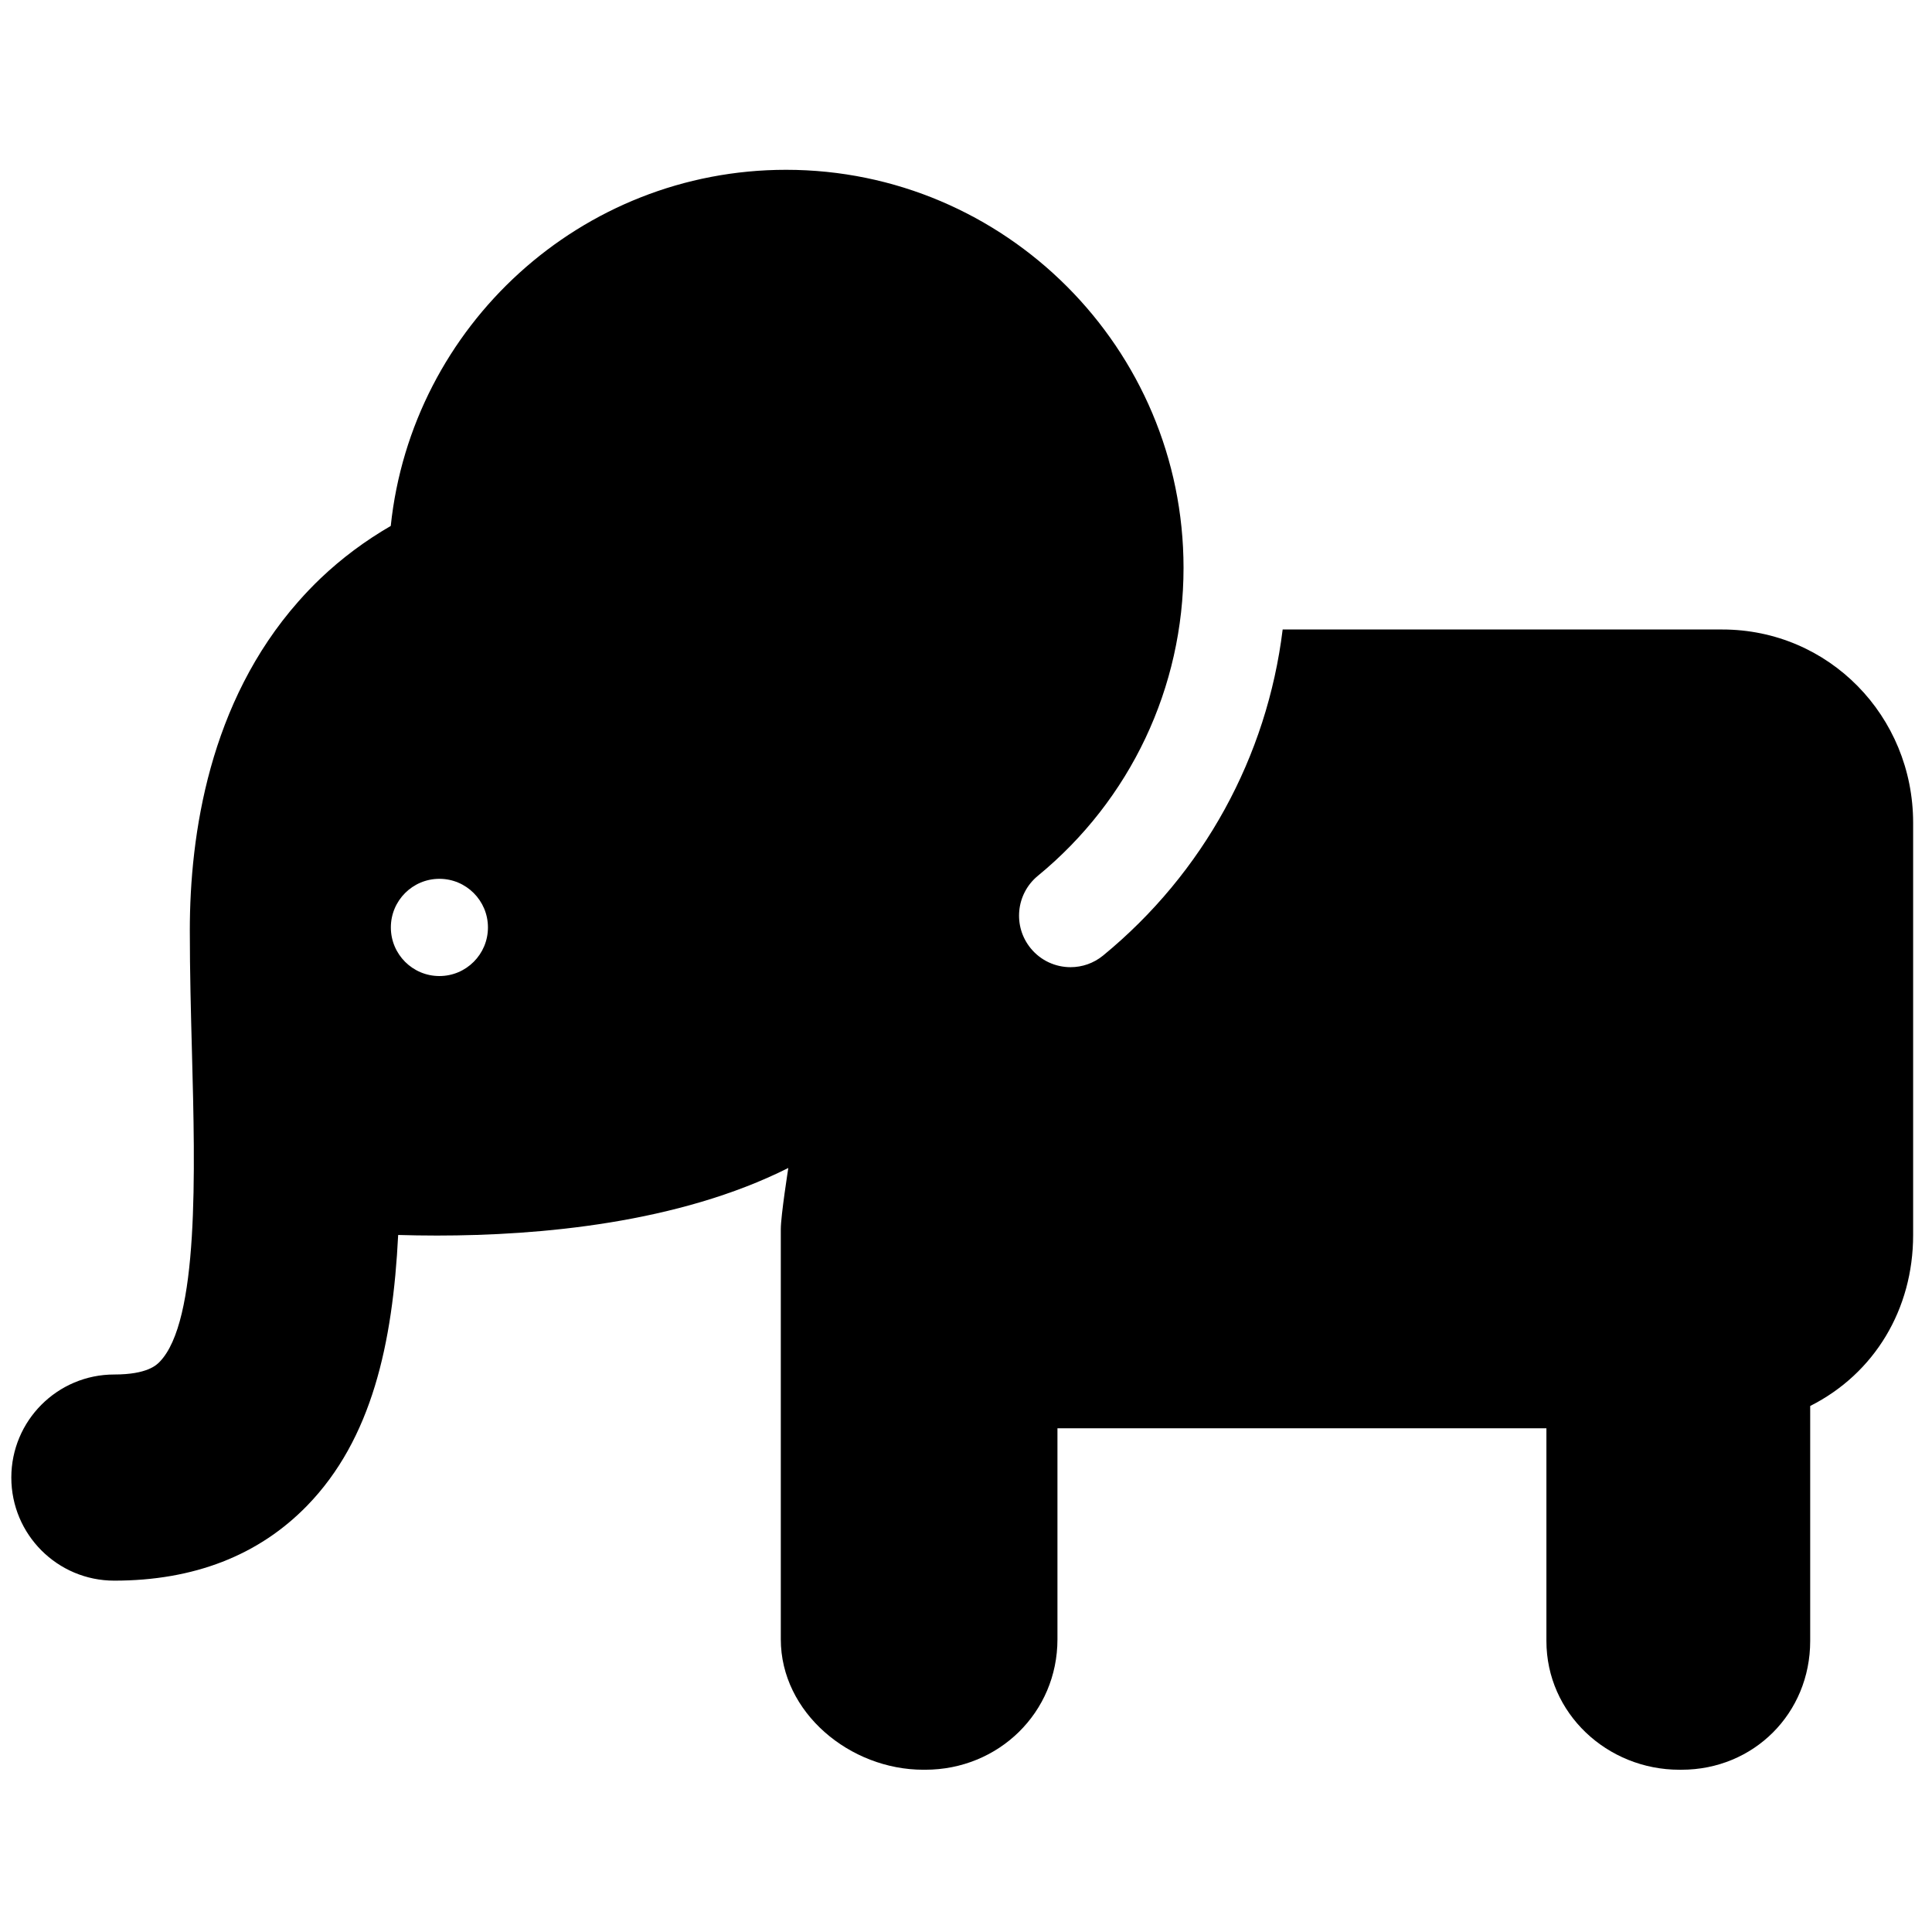
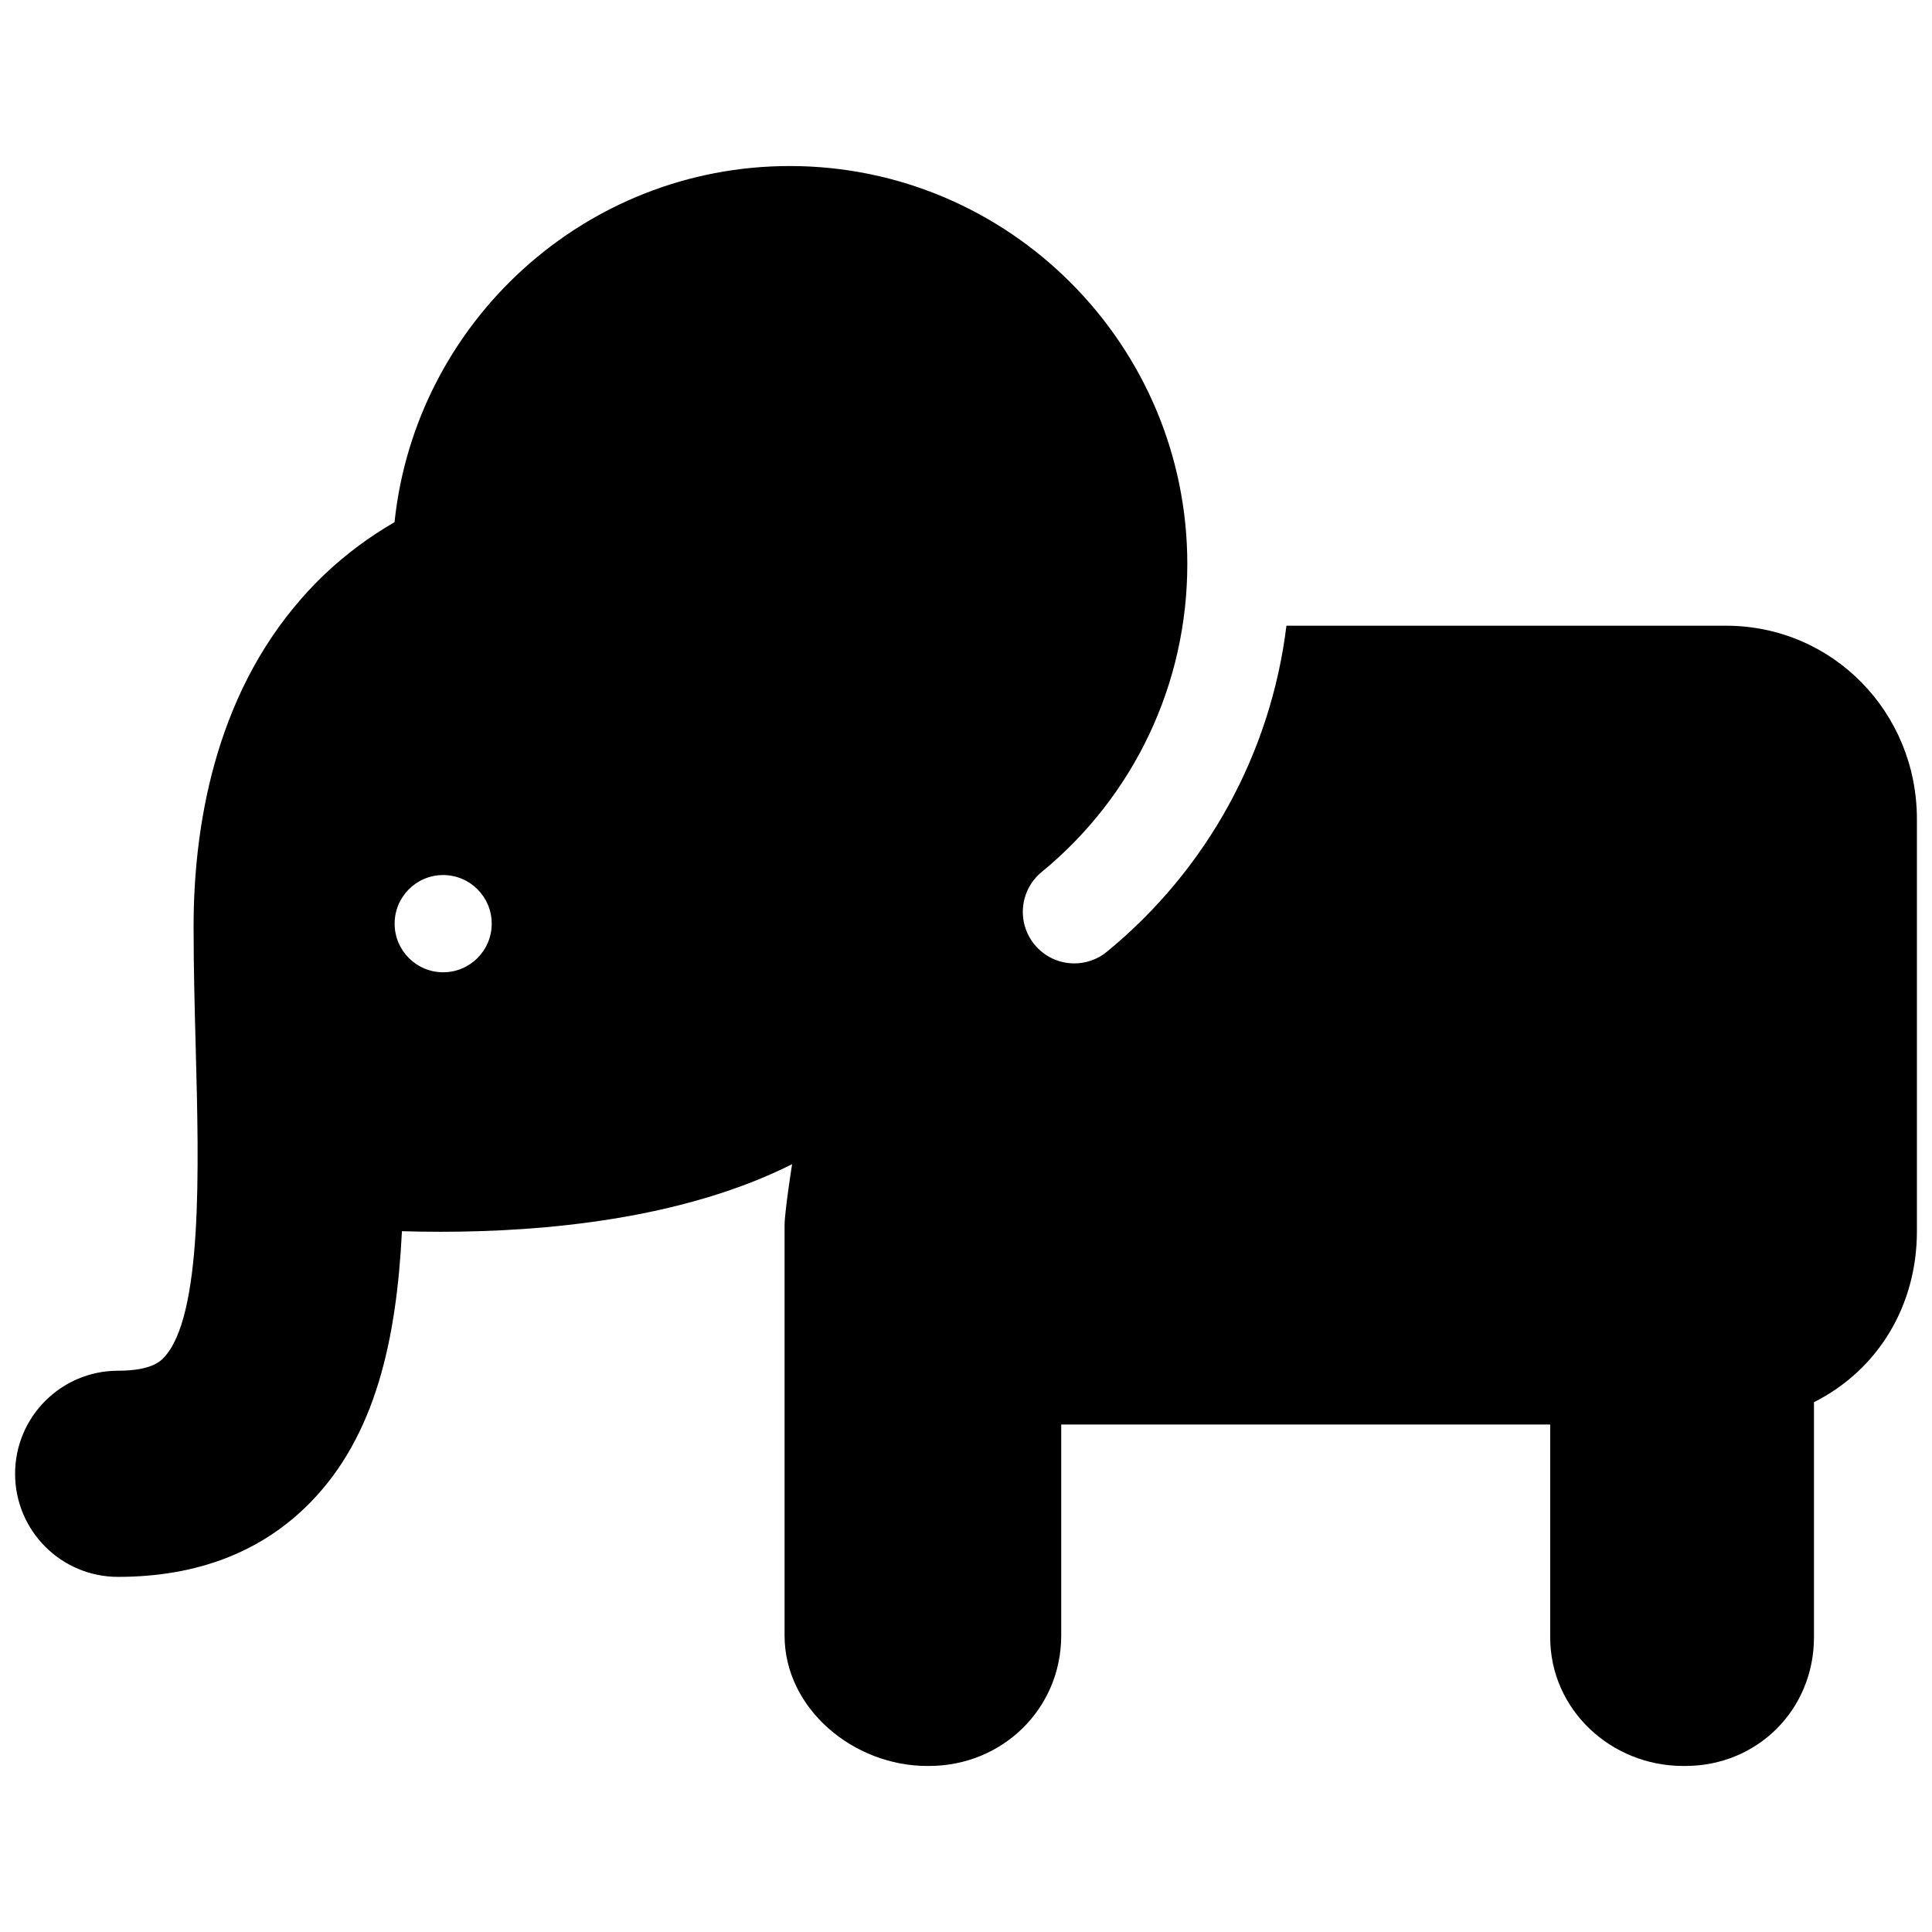
<svg xmlns="http://www.w3.org/2000/svg" viewBox="0 0 512 512" version="1.1">
  <defs />
-   <g id="Icon-512" stroke="none" stroke-width="1" fill="none" fill-rule="evenodd">
-     <g id="elephant" transform="translate(3, 45)" fill="#000000" fill-rule="nonzero">
+   <g>
+     <g id="elephant" transform="translate(4, 44)" fill="#000000" fill-rule="nonzero">
      <path d="M453.416,121.822 L336.919,121.822 C332.786,155.509 315.966,186.362 289.346,208.218 C286.811,210.3 283.749,211.313 280.707,211.313 C276.762,211.313 272.849,209.609 270.151,206.314 C265.376,200.482 266.225,191.876 272.051,187.093 C296.581,166.952 310.65,137.206 310.65,105.481 C310.65,47.319 263.394,0 205.31,0 C150.967,0 106.11,41.417 100.554,94.38 C93.814,98.285 87.552,102.93 81.918,108.306 C79.838,110.292 77.893,112.342 76.044,114.437 C52.481,141.155 47.303,176.095 47.303,201.575 C47.303,212.493 47.593,223.42 47.875,233.99 C48.715,265.691 49.762,305.147 39.309,315.897 C38.499,316.727 36.04,319.257 27.28,319.257 C12.213,319.257 0,331.486 0,346.572 C0,361.659 12.213,373.888 27.28,373.888 C48.371,373.888 65.569,367.201 78.396,354.011 C95.526,336.397 101.077,311.064 102.518,282.279 C105.751,282.374 109.188,282.434 112.813,282.434 C140.021,282.434 176.782,279.156 205.911,264.525 C205.911,264.525 203.921,277.157 203.921,280.728 L203.921,389.431 C203.921,408.857 222.246,423.998 241.675,423.998 L242.193,423.998 C261.623,423.998 277.236,408.857 277.236,389.431 L277.236,333.517 L406.815,333.517 L406.815,389.876 C406.815,409.055 422.91,424 442.068,424 L442.603,424 C461.759,424 476.72,409.055 476.72,389.876 L476.72,327.598 C493.77,319.009 504,301.951 504,282.301 L504,173.039 C503.998,144.752 481.665,121.822 453.416,121.822 Z M100.581,200.781 C100.581,193.665 106.339,187.897 113.445,187.897 C120.552,187.897 126.311,193.665 126.311,200.781 C126.311,207.893 120.552,213.662 113.445,213.662 C106.339,213.662 100.581,207.893 100.581,200.781 Z" id="Shape" />
    </g>
  </g>
</svg>
